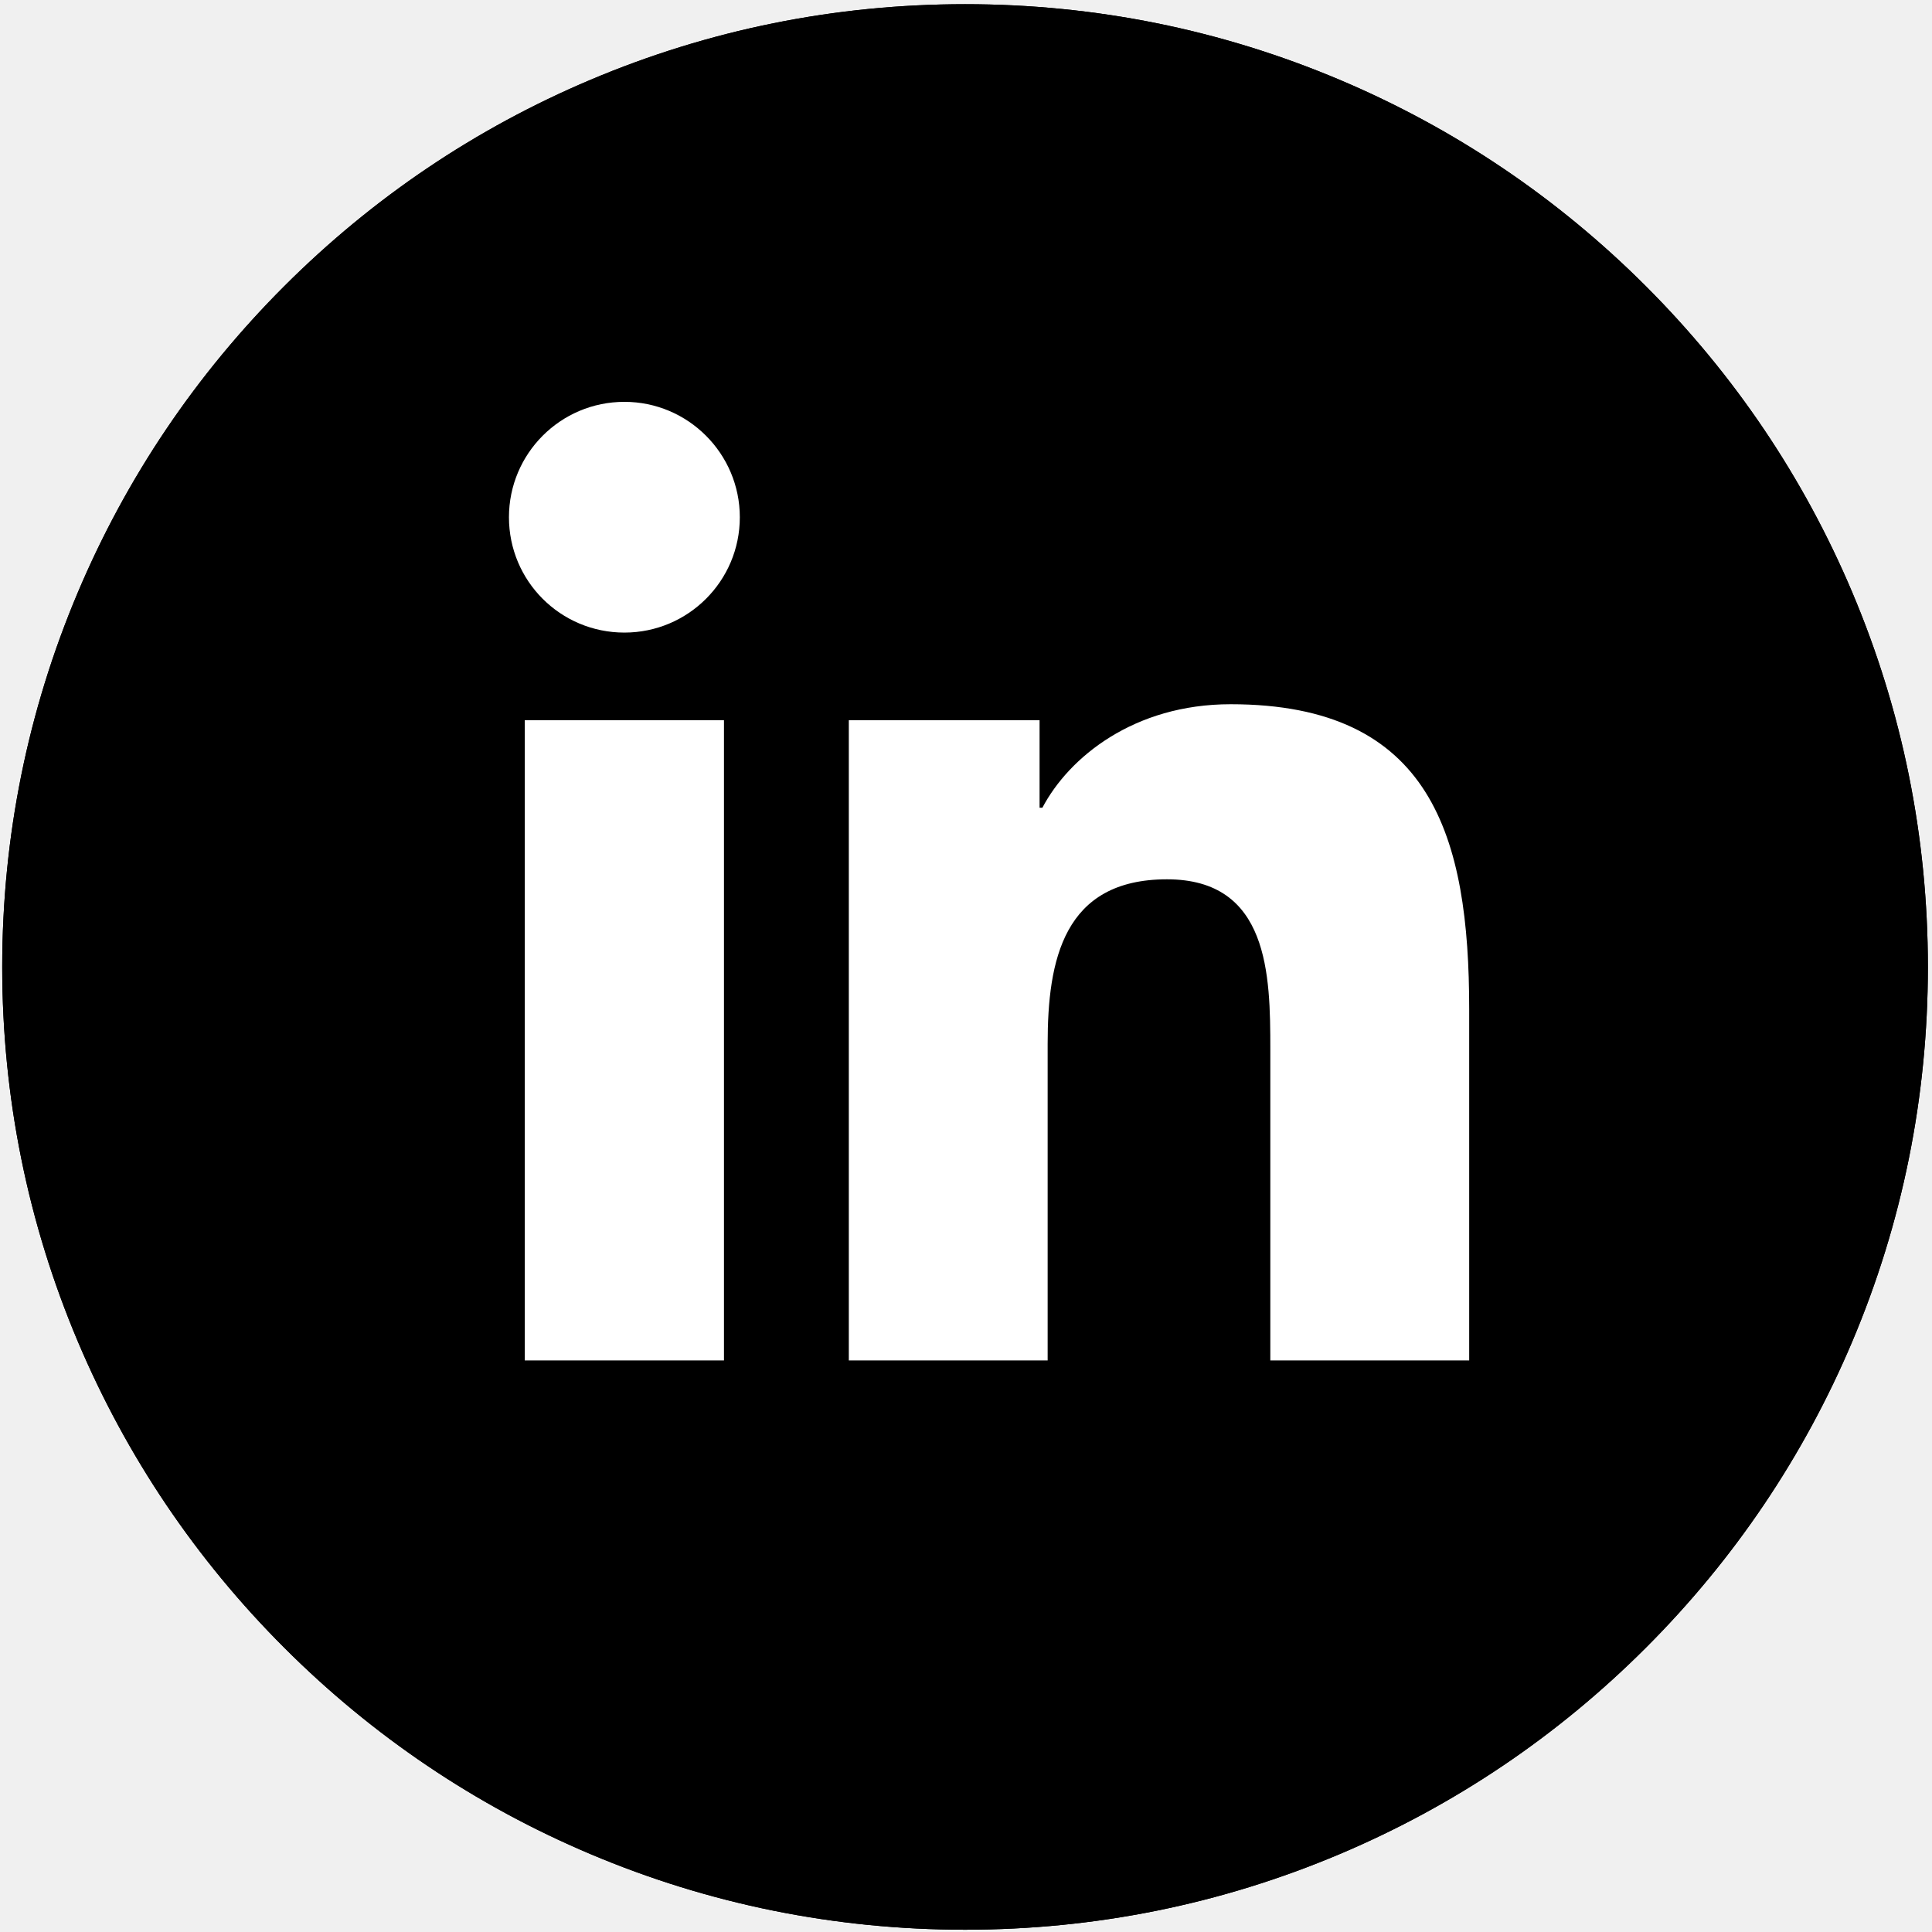
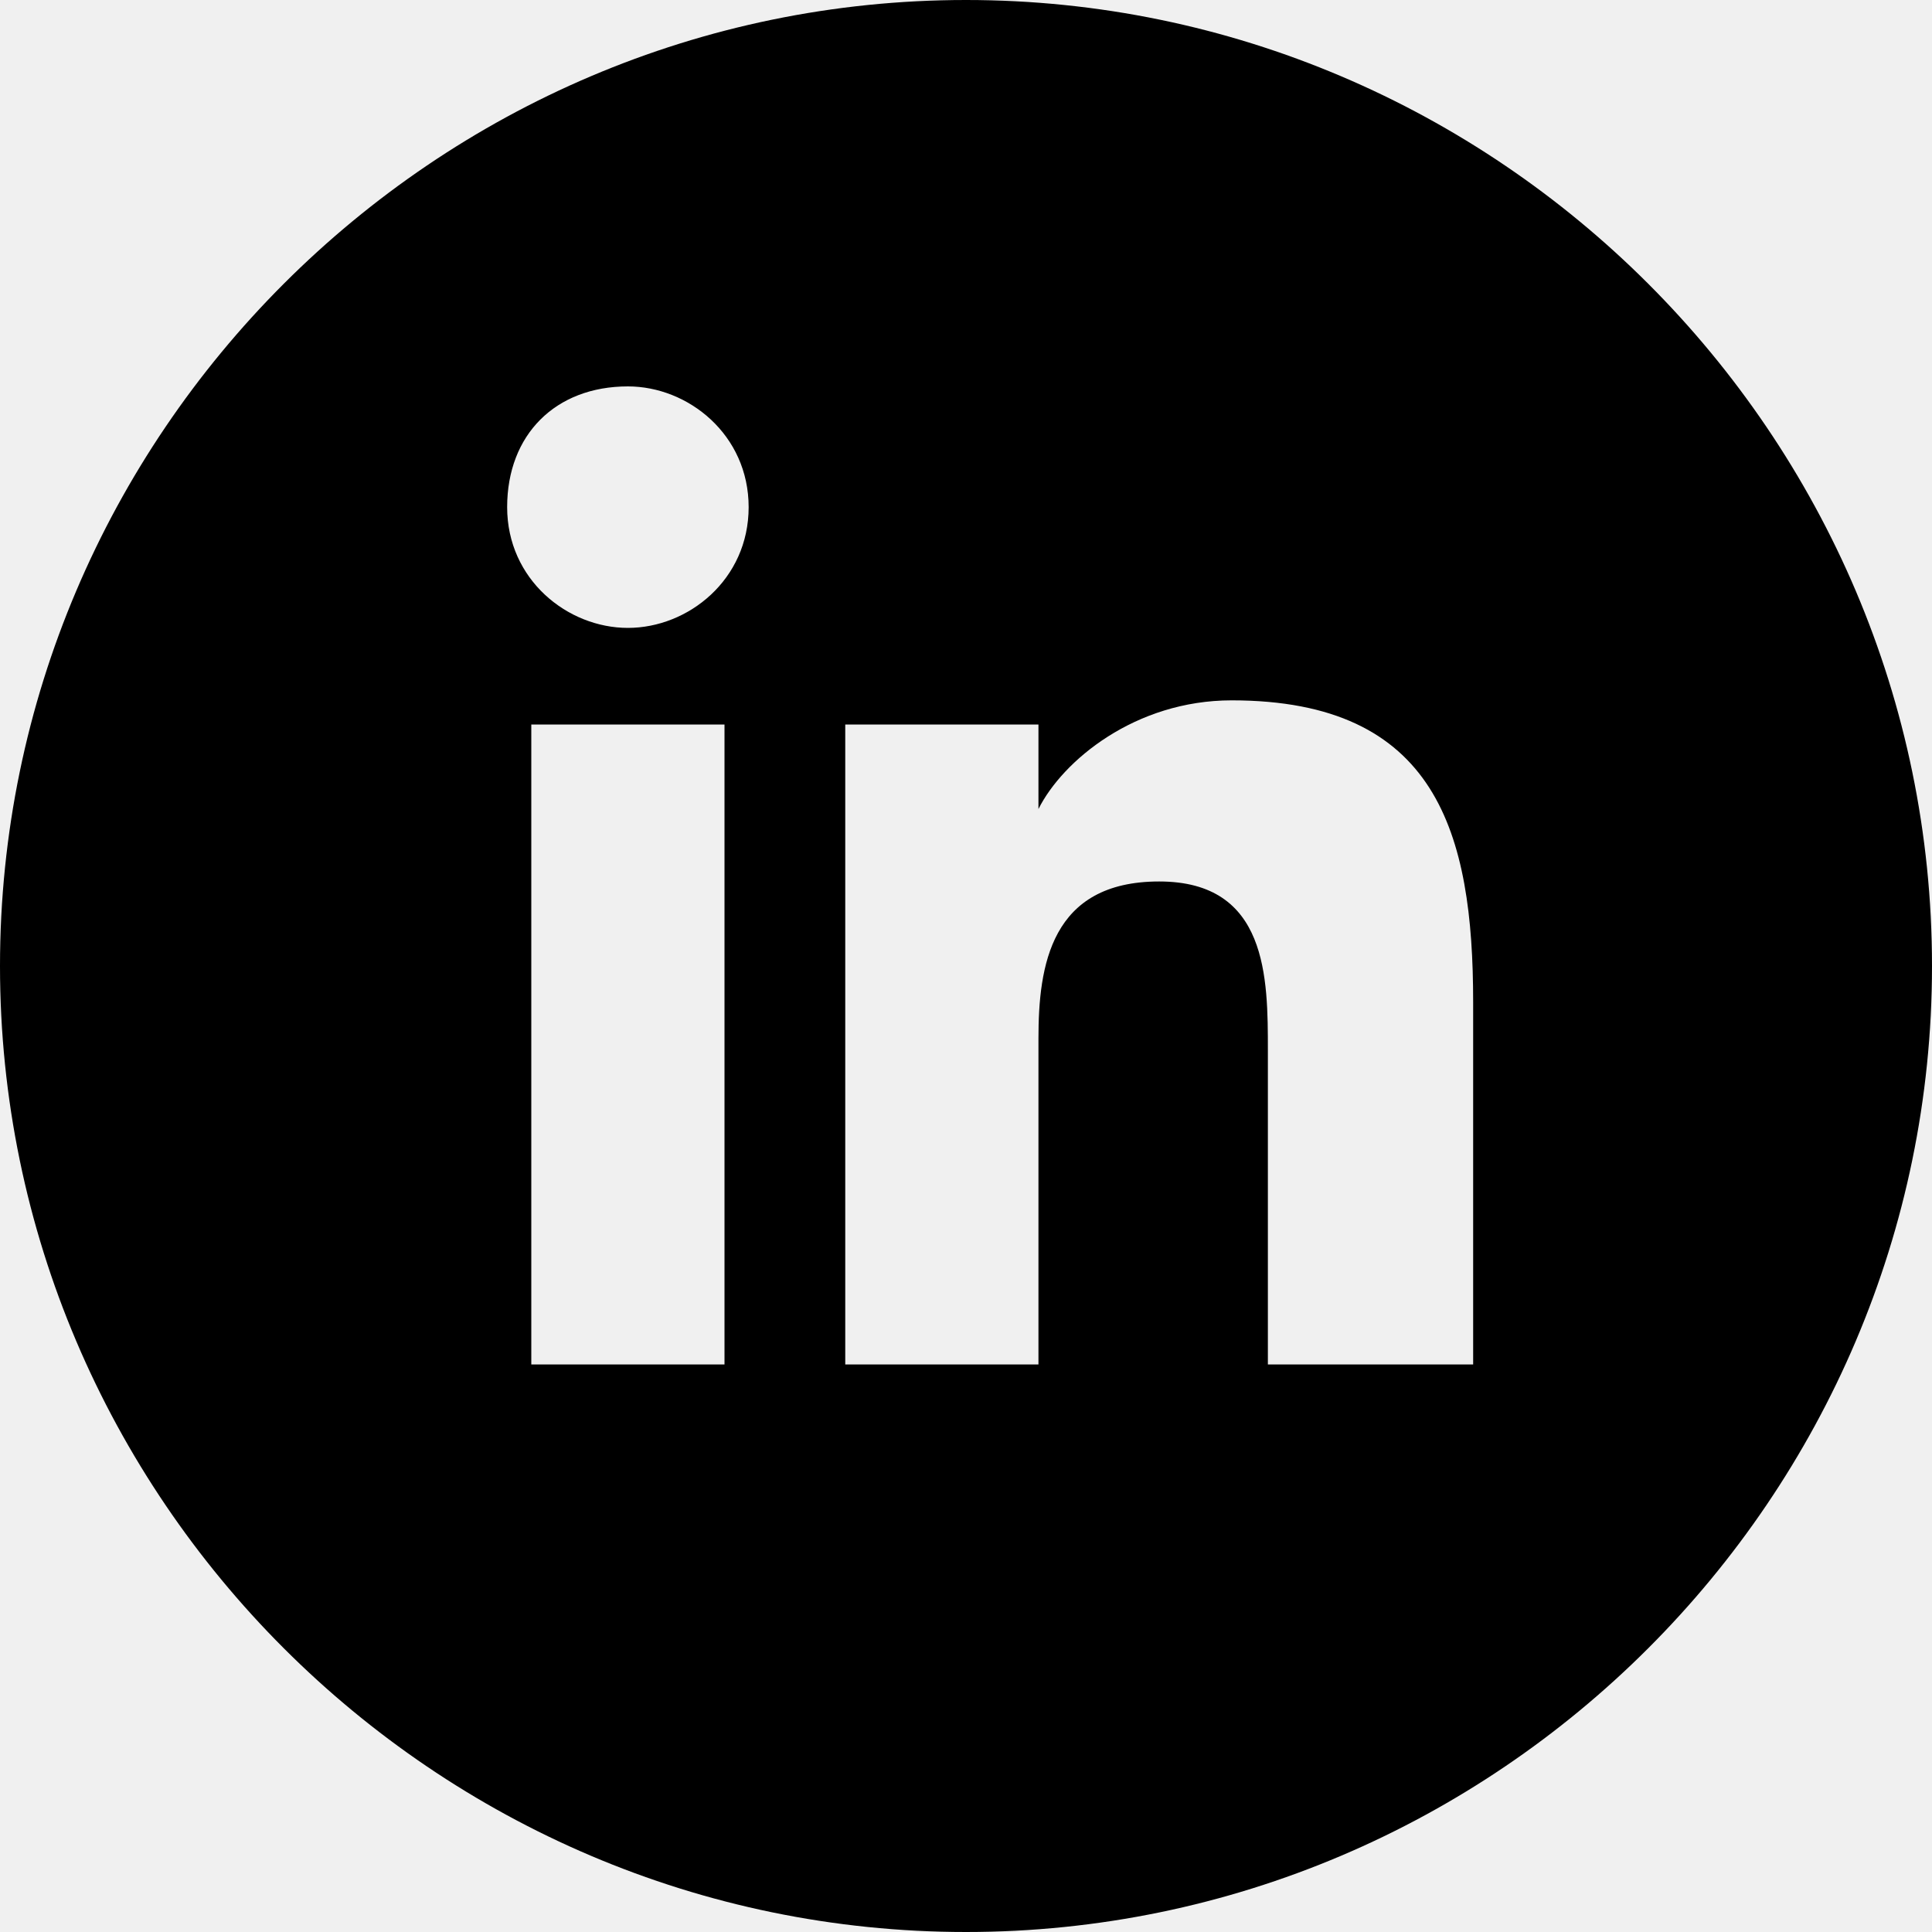
- <svg xmlns="http://www.w3.org/2000/svg" width="100%" height="100%" viewBox="0 0 1024 1024" version="1.1" xml:space="preserve" style="fill-rule:evenodd;clip-rule:evenodd;stroke-linejoin:round;stroke-miterlimit:1.414;">
-   <g transform="matrix(1.17906,0,0,1.17906,-109.864,-183.139)">
-     <path d="M527.03,1022.79C468.614,1022.79 411.928,1011.34 358.546,988.768C306.999,966.968 260.711,935.77 220.968,896.036C181.224,856.302 150.016,810.019 128.213,758.479C105.63,705.1 94.18,648.414 94.18,590C94.18,531.584 105.63,474.898 128.212,421.52C150.016,369.98 181.222,323.7 220.967,283.963C260.711,244.229 306.997,213.029 358.545,191.233C411.928,168.659 468.613,157.213 527.03,157.213C585.43,157.213 642.107,168.658 695.48,191.233C747.02,213.031 793.3,244.231 833.04,283.963C872.78,323.699 903.985,369.981 925.788,421.52C948.368,474.9 959.818,531.584 959.818,590C959.818,648.414 948.368,705.1 925.788,758.478C903.985,810.018 872.78,856.298 833.041,896.035C793.304,935.768 747.021,966.97 695.481,988.767C642.111,1011.34 585.434,1022.79 527.031,1022.79L527.03,1022.79ZM527.03,221.21C428.51,221.21 335.885,259.57 266.22,329.224C196.55,398.878 158.18,491.49 158.18,590C158.18,688.51 196.55,781.122 266.218,850.776C335.885,920.43 428.51,958.79 527.03,958.79C625.522,958.79 718.13,920.43 787.787,850.777C857.453,781.12 895.82,688.507 895.82,590C895.82,491.492 857.453,398.88 787.787,329.222C718.129,259.57 625.524,221.212 527.031,221.212L527.03,221.21Z" style="fill-rule:nonzero;" />
-   </g>
-   <g transform="matrix(1.17906,0,0,1.17906,-109.864,-183.139)">
-     <path d="M554.19,852.754L554.19,612.137L635.008,612.137L647.085,518.322L554.19,518.322L554.19,458.475C554.19,431.369 561.704,412.851 600.656,412.851L650.344,412.814L650.344,328.966C641.757,327.856 612.274,325.246 577.96,325.246C506.38,325.246 457.345,368.916 457.345,449.196L457.345,518.322L376.373,518.322L376.373,612.138L457.345,612.138L457.345,852.754L554.19,852.754Z" style="fill-rule:nonzero;" />
-   </g>
-   <g>
-     <g transform="matrix(1.17906,0,0,1.17906,-109.864,-183.139)">
-       <path d="M527.03,1022.79C468.614,1022.79 411.928,1011.34 358.546,988.768C306.999,966.968 260.711,935.77 220.968,896.036C181.224,856.302 150.016,810.019 128.213,758.479C105.63,705.1 94.18,648.414 94.18,590C94.18,531.584 105.63,474.898 128.212,421.52C150.016,369.98 181.222,323.7 220.967,283.963C260.711,244.229 306.997,213.029 358.545,191.233C411.928,168.659 468.613,157.213 527.03,157.213C585.43,157.213 642.107,168.658 695.48,191.233C747.02,213.031 793.3,244.231 833.04,283.963C872.78,323.699 903.985,369.981 925.788,421.52C948.368,474.9 959.818,531.584 959.818,590C959.818,648.414 948.368,705.1 925.788,758.478C903.985,810.018 872.78,856.298 833.041,896.035C793.304,935.768 747.021,966.97 695.481,988.767C642.111,1011.34 585.434,1022.79 527.031,1022.79L527.03,1022.79Z" style="fill-rule:nonzero;" />
-     </g>
-     <g transform="matrix(1.17906,0,0,1.17906,-109.864,-183.139)">
-       <path d="M373.87,335.966C402.484,335.966 425.75,359.271 425.75,387.846C425.75,416.5 402.484,439.691 373.87,439.691C345.12,439.691 321.968,416.501 321.968,387.848C321.968,359.271 345.12,335.968 373.868,335.968M329.074,479.08L418.626,479.08L418.626,766.875L329.074,766.875L329.074,479.08ZM474.747,479.08L560.497,479.08L560.497,518.43L561.757,518.43C573.677,495.776 602.867,471.897 646.382,471.897C736.888,471.897 753.622,531.497 753.622,609.014L753.622,766.874L664.224,766.874L664.224,626.932C664.224,593.58 663.614,550.6 617.767,550.6C571.197,550.6 564.127,586.97 564.127,624.526L564.127,766.876L474.747,766.876L474.747,479.08L474.747,479.08Z" style="fill:white;fill-rule:nonzero;" />
-     </g>
-   </g>
+ <svg xmlns="http://www.w3.org/2000/svg" viewBox="0 0 16 16">
+   <path d="M8 0C3.6 0 0 3.6 0 8s3.6 8 8 8 8-3.6 8-8-3.6-8-8-8zM6 11.3H4.4V6H6v5.3zm-.8-6.1c-.5 0-1-.4-1-1s.4-1 1-1c.5 0 1 .4 1 1s-.5 1-1 1zm7 6.1h-1.7V8.7c0-.6 0-1.4-.9-1.4s-1 .7-1 1.3v2.7H7V6h1.6v.7c.2-.4.8-.9 1.6-.9 1.7 0 2 1.1 2 2.5v3z" />
</svg>
